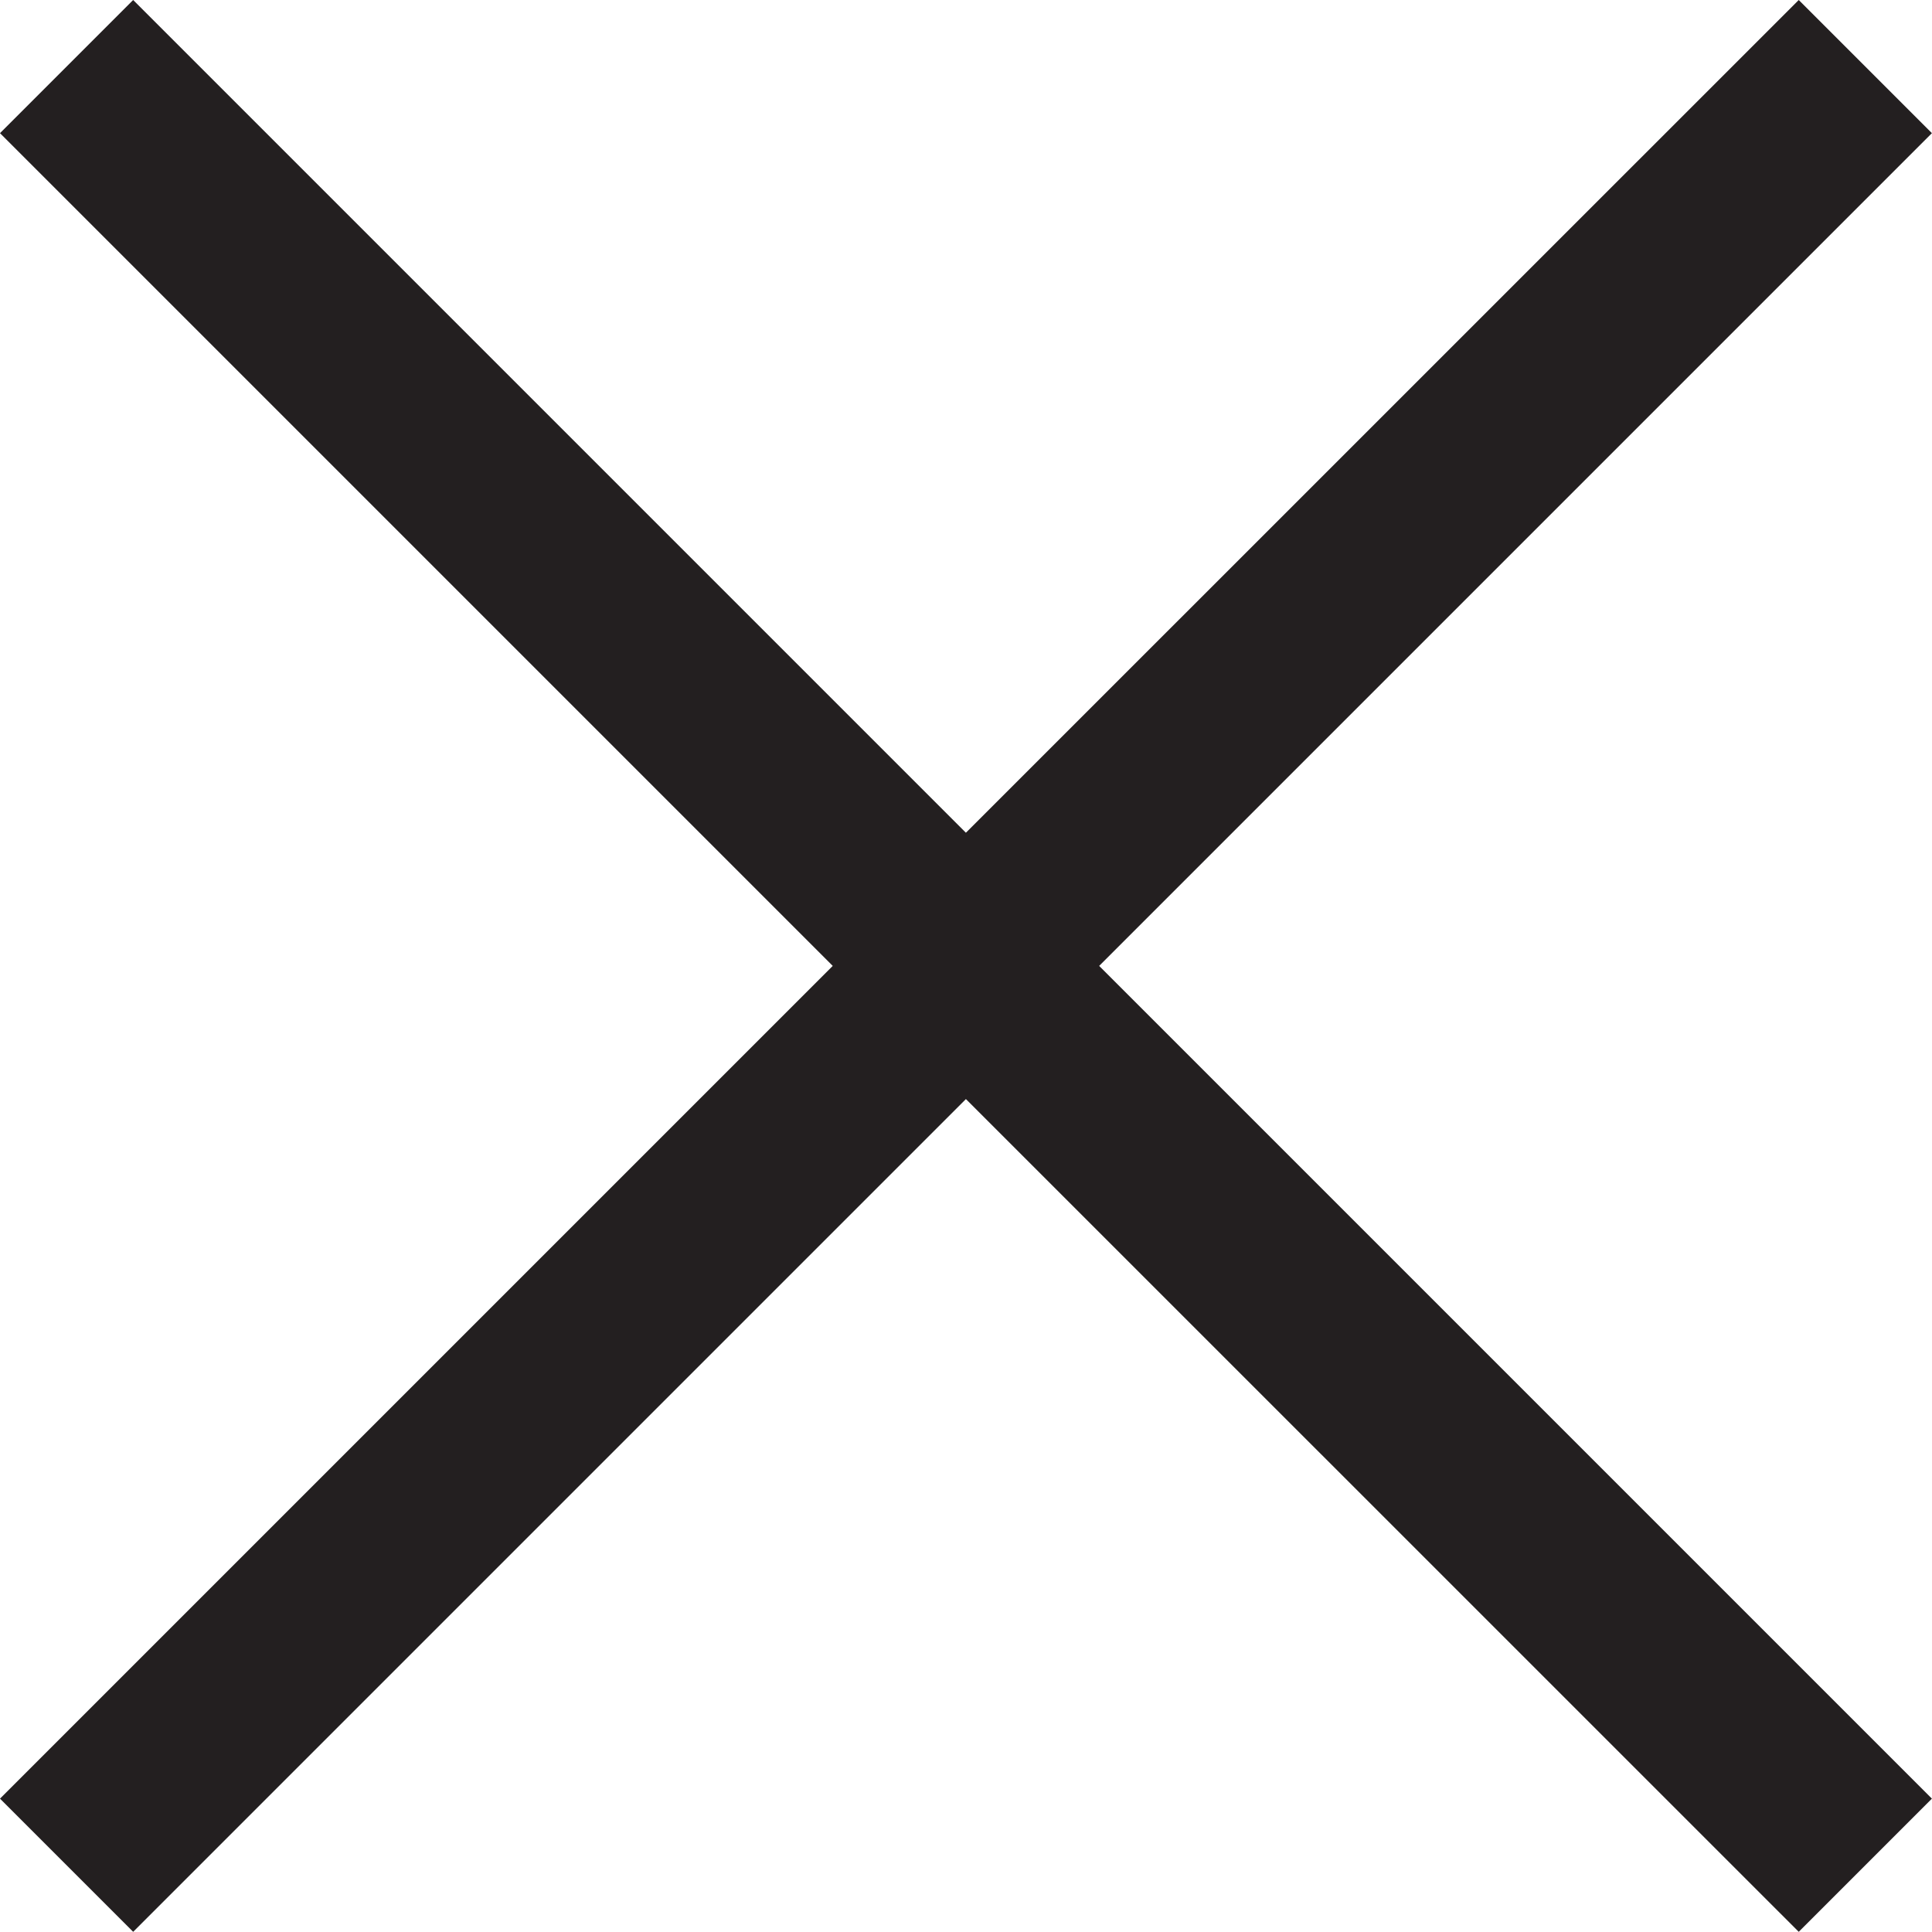
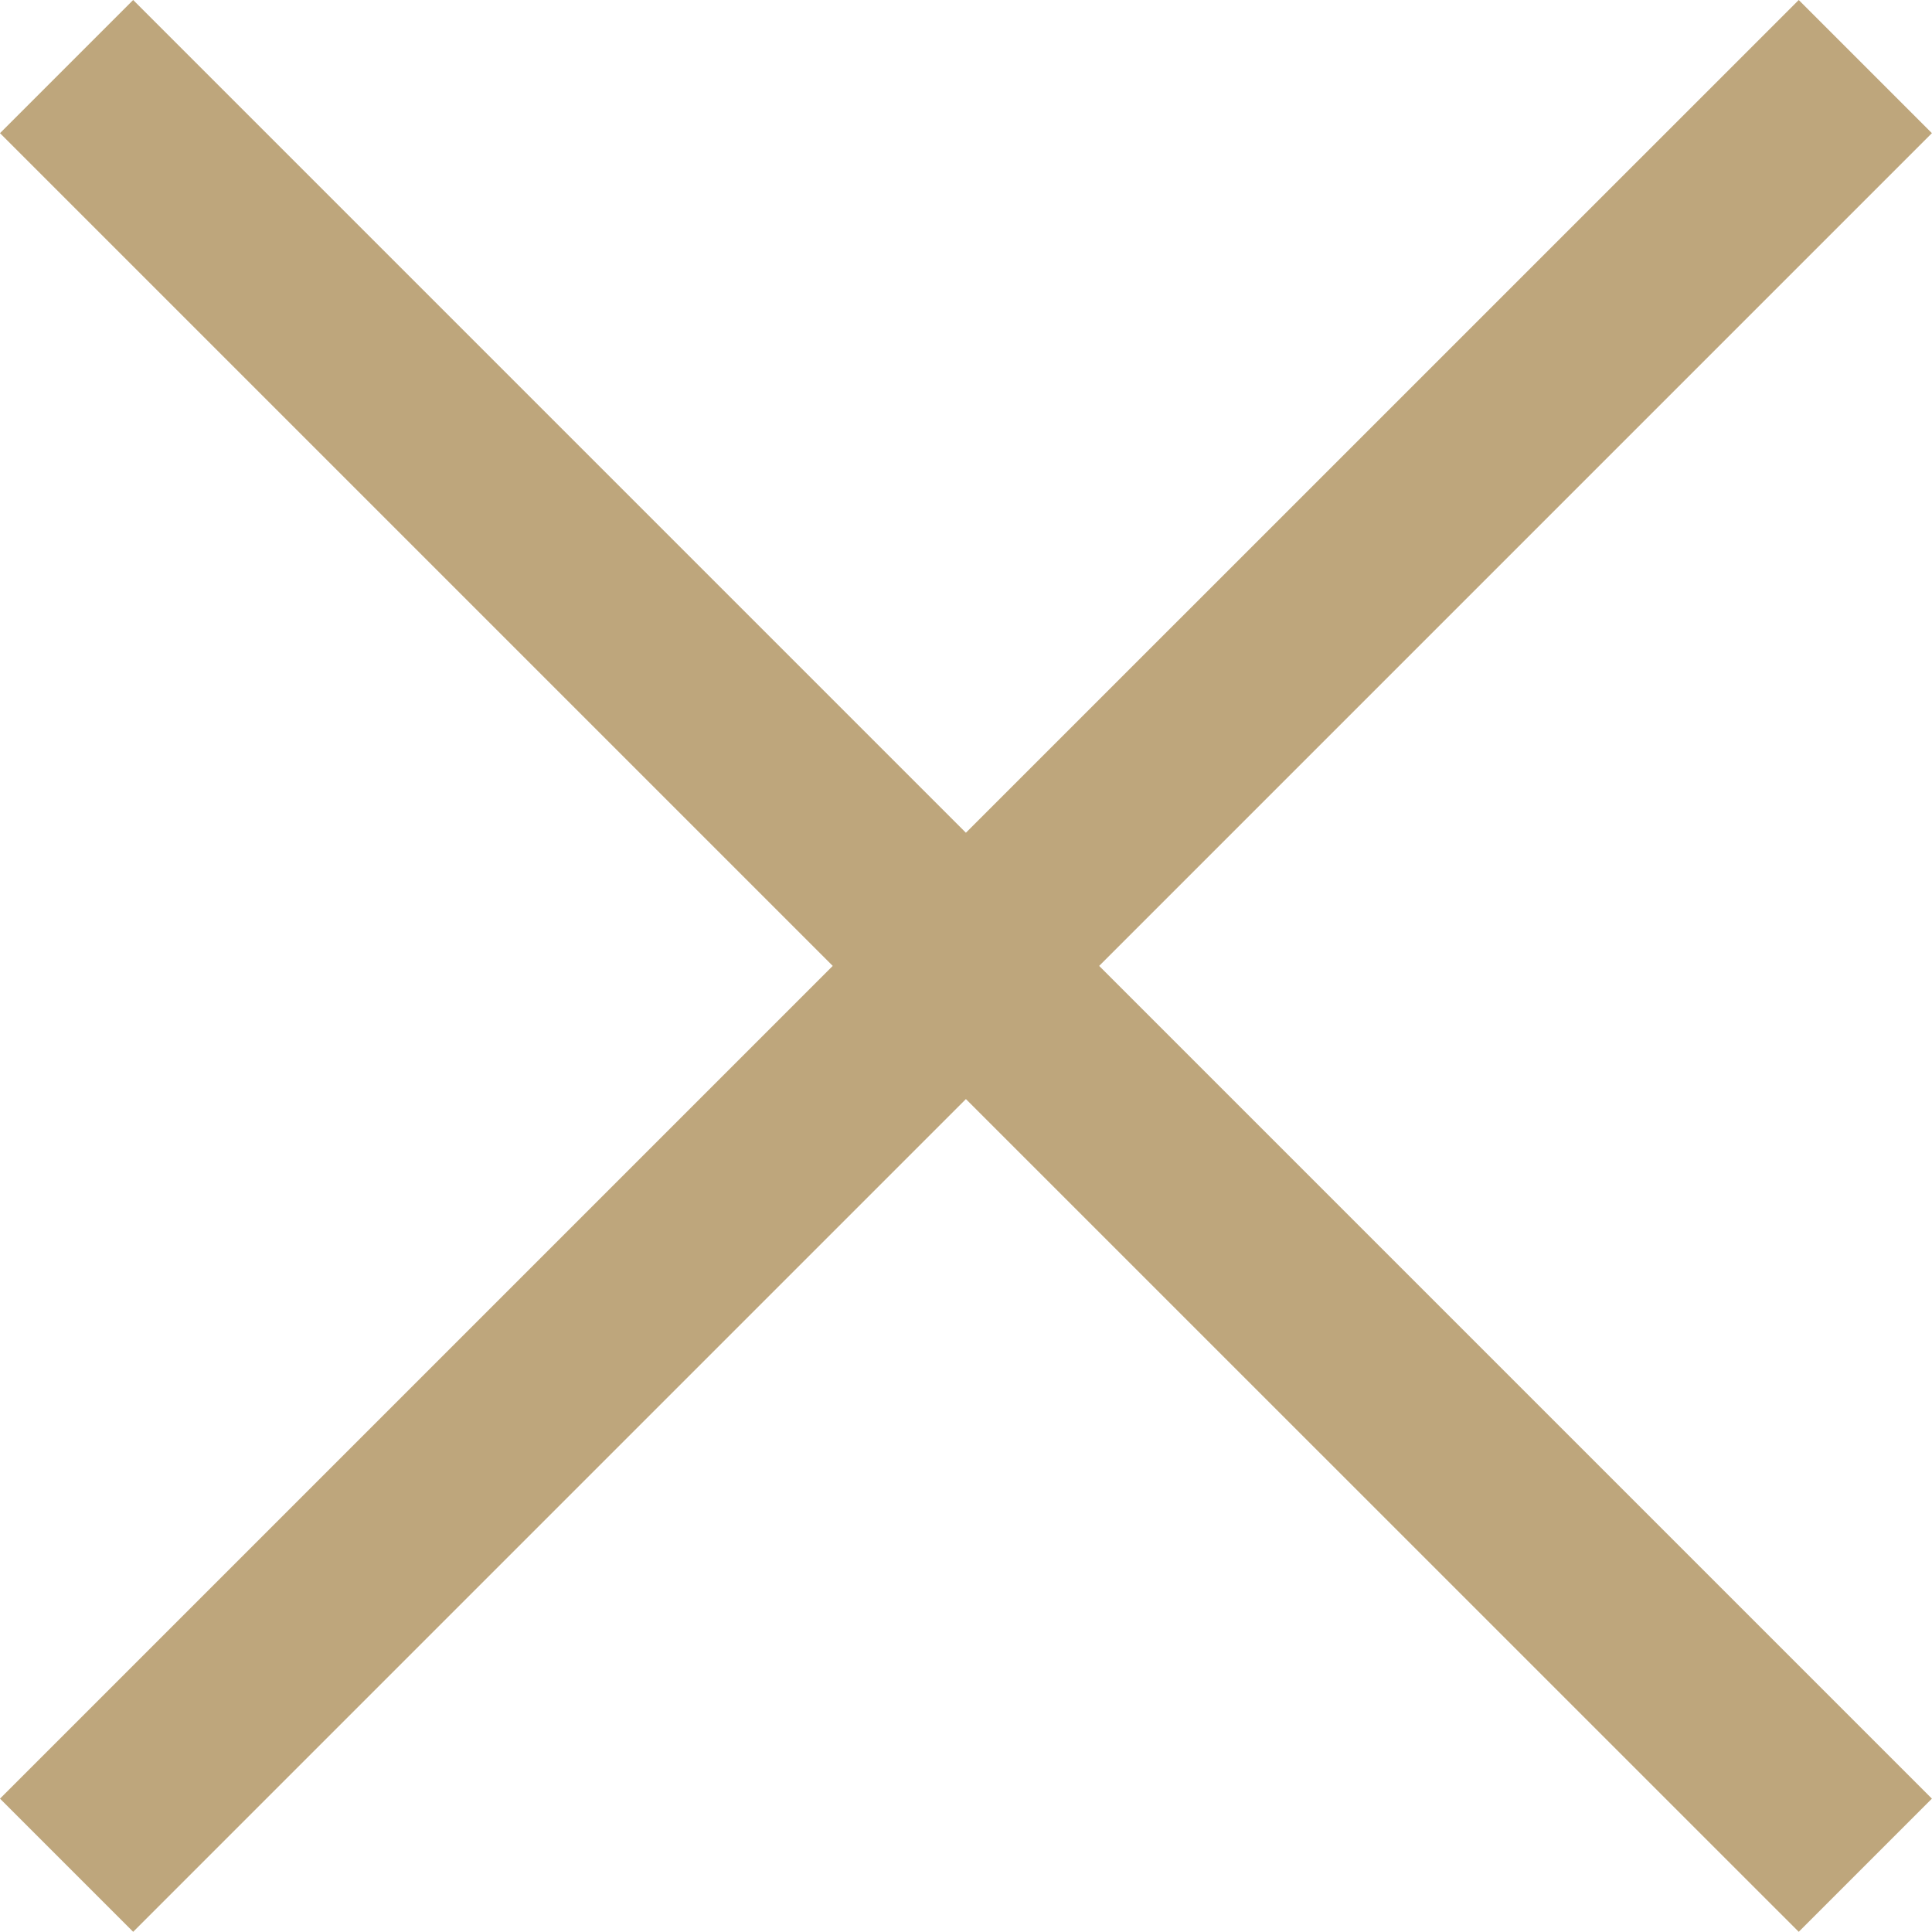
<svg xmlns="http://www.w3.org/2000/svg" version="1.1" id="Layer_1" x="0px" y="0px" width="20.514px" height="20.512px" viewBox="0 0 20.514 20.512" enable-background="new 0 0 20.514 20.512" xml:space="preserve">
-   <polygon fill="#231F20" points="20.513,1.414 19.099,0 10.256,8.842 1.414,0 0,1.414 8.842,10.256 0,19.098 1.414,20.512 10.256,11.67 19.099,20.512 20.513,19.098 11.671,10.256 " />
+   <polygon fill="#bea67c" points="20.513,1.414 19.099,0 10.256,8.842 1.414,0 0,1.414 8.842,10.256 0,19.098 1.414,20.512 10.256,11.67 19.099,20.512 20.513,19.098 11.671,10.256 " />
</svg>
